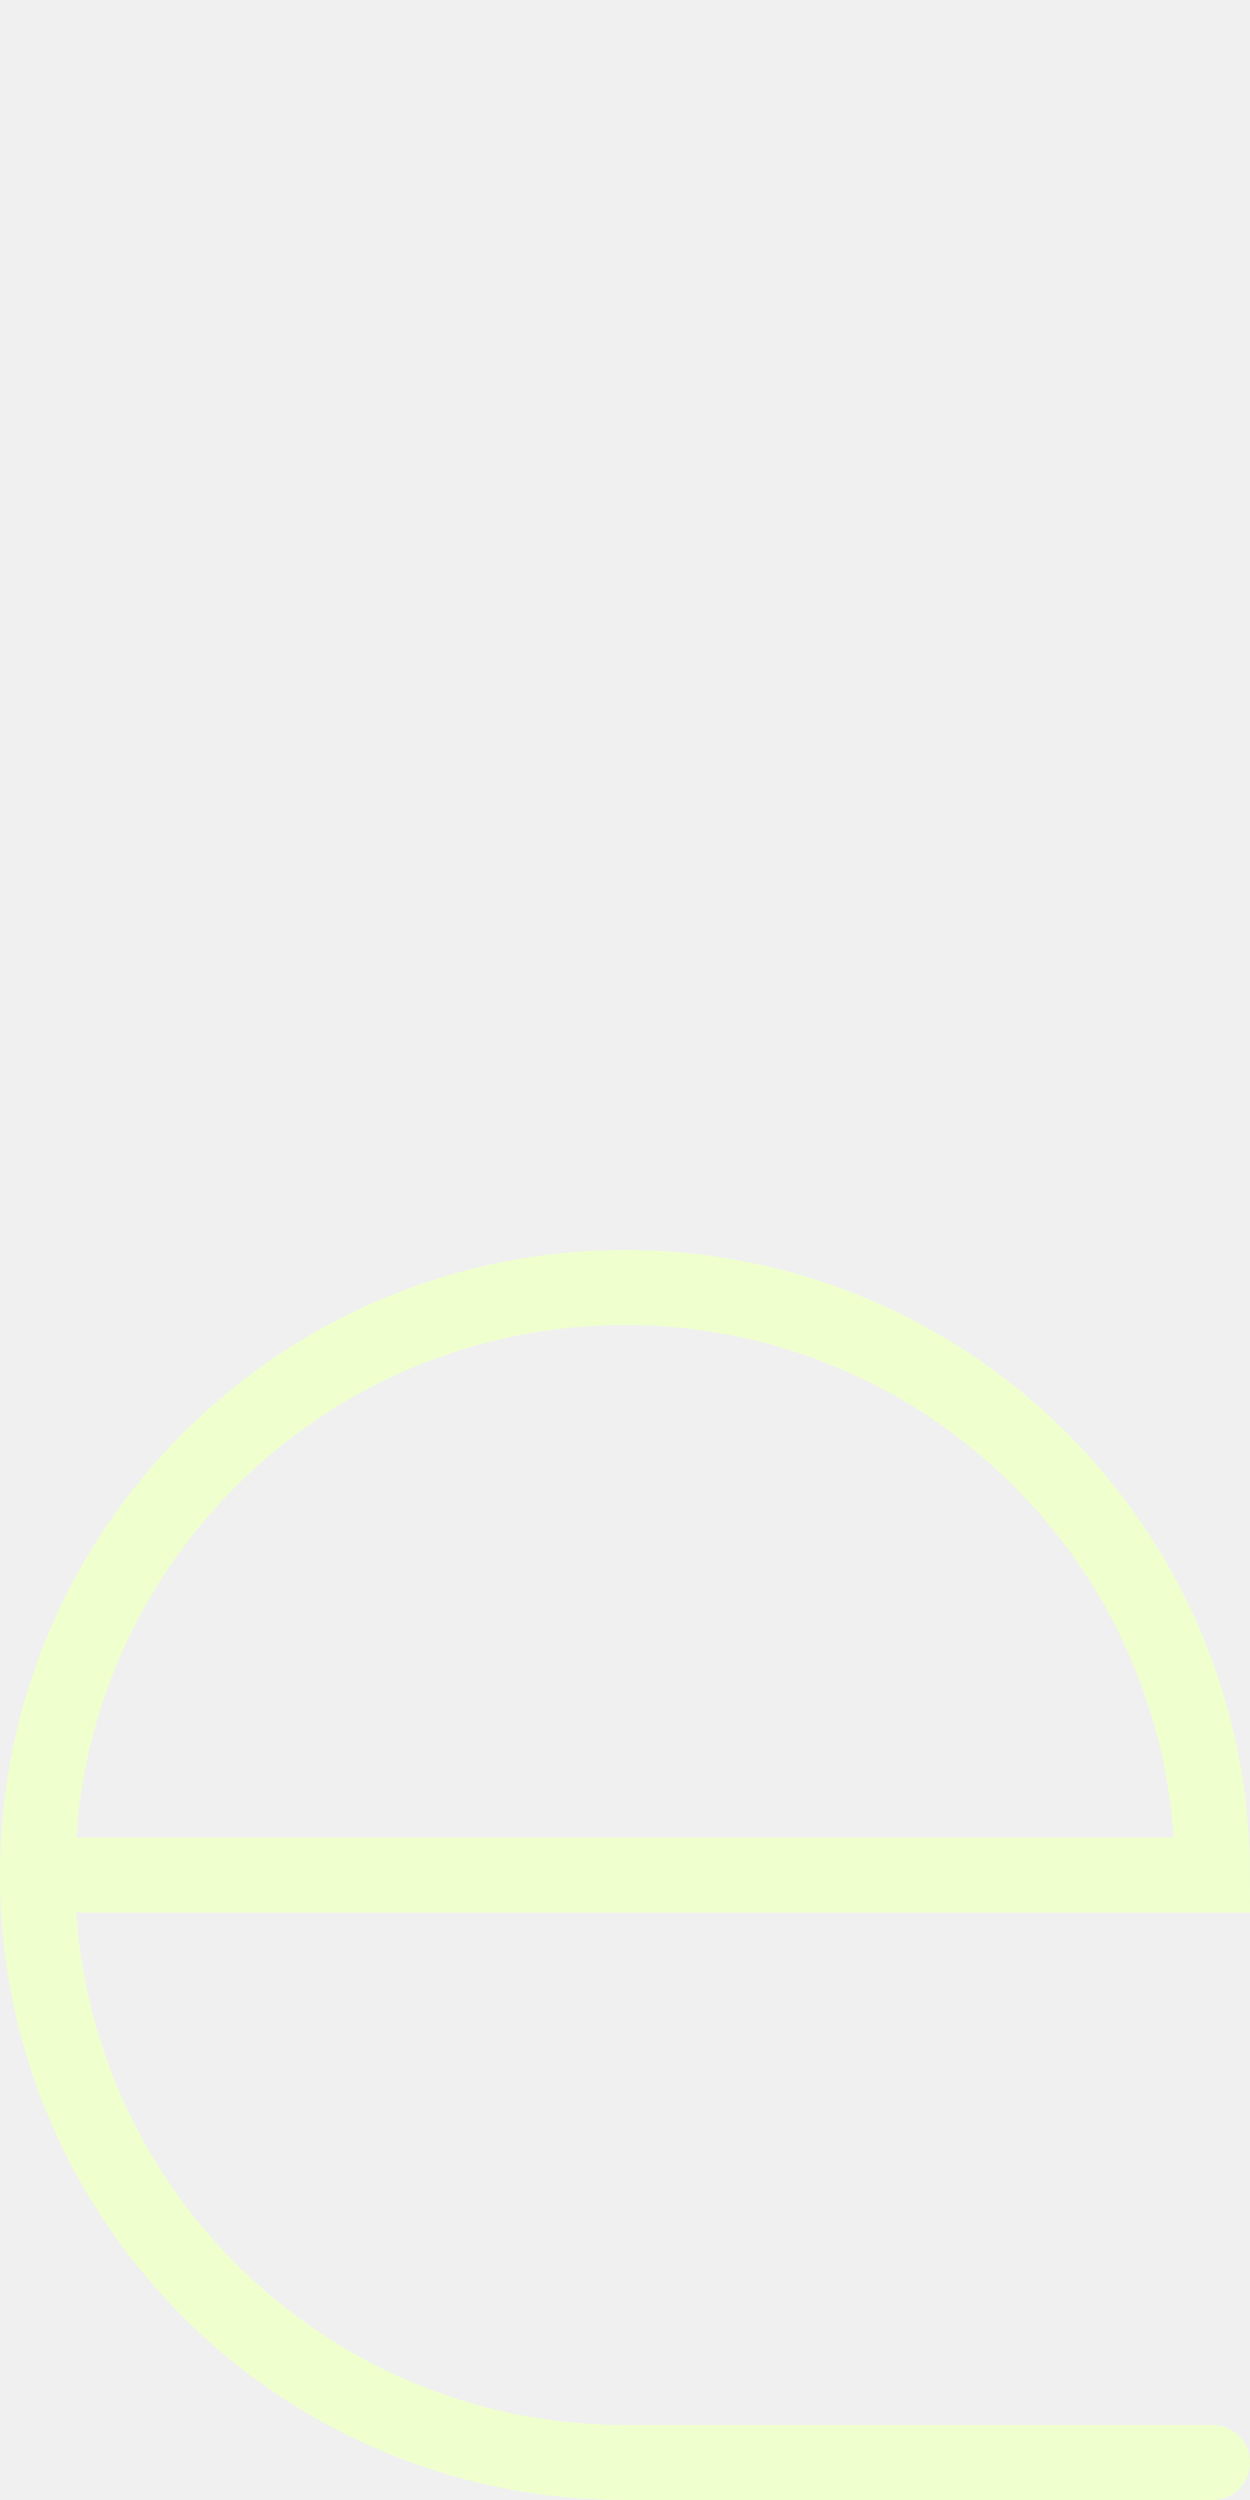
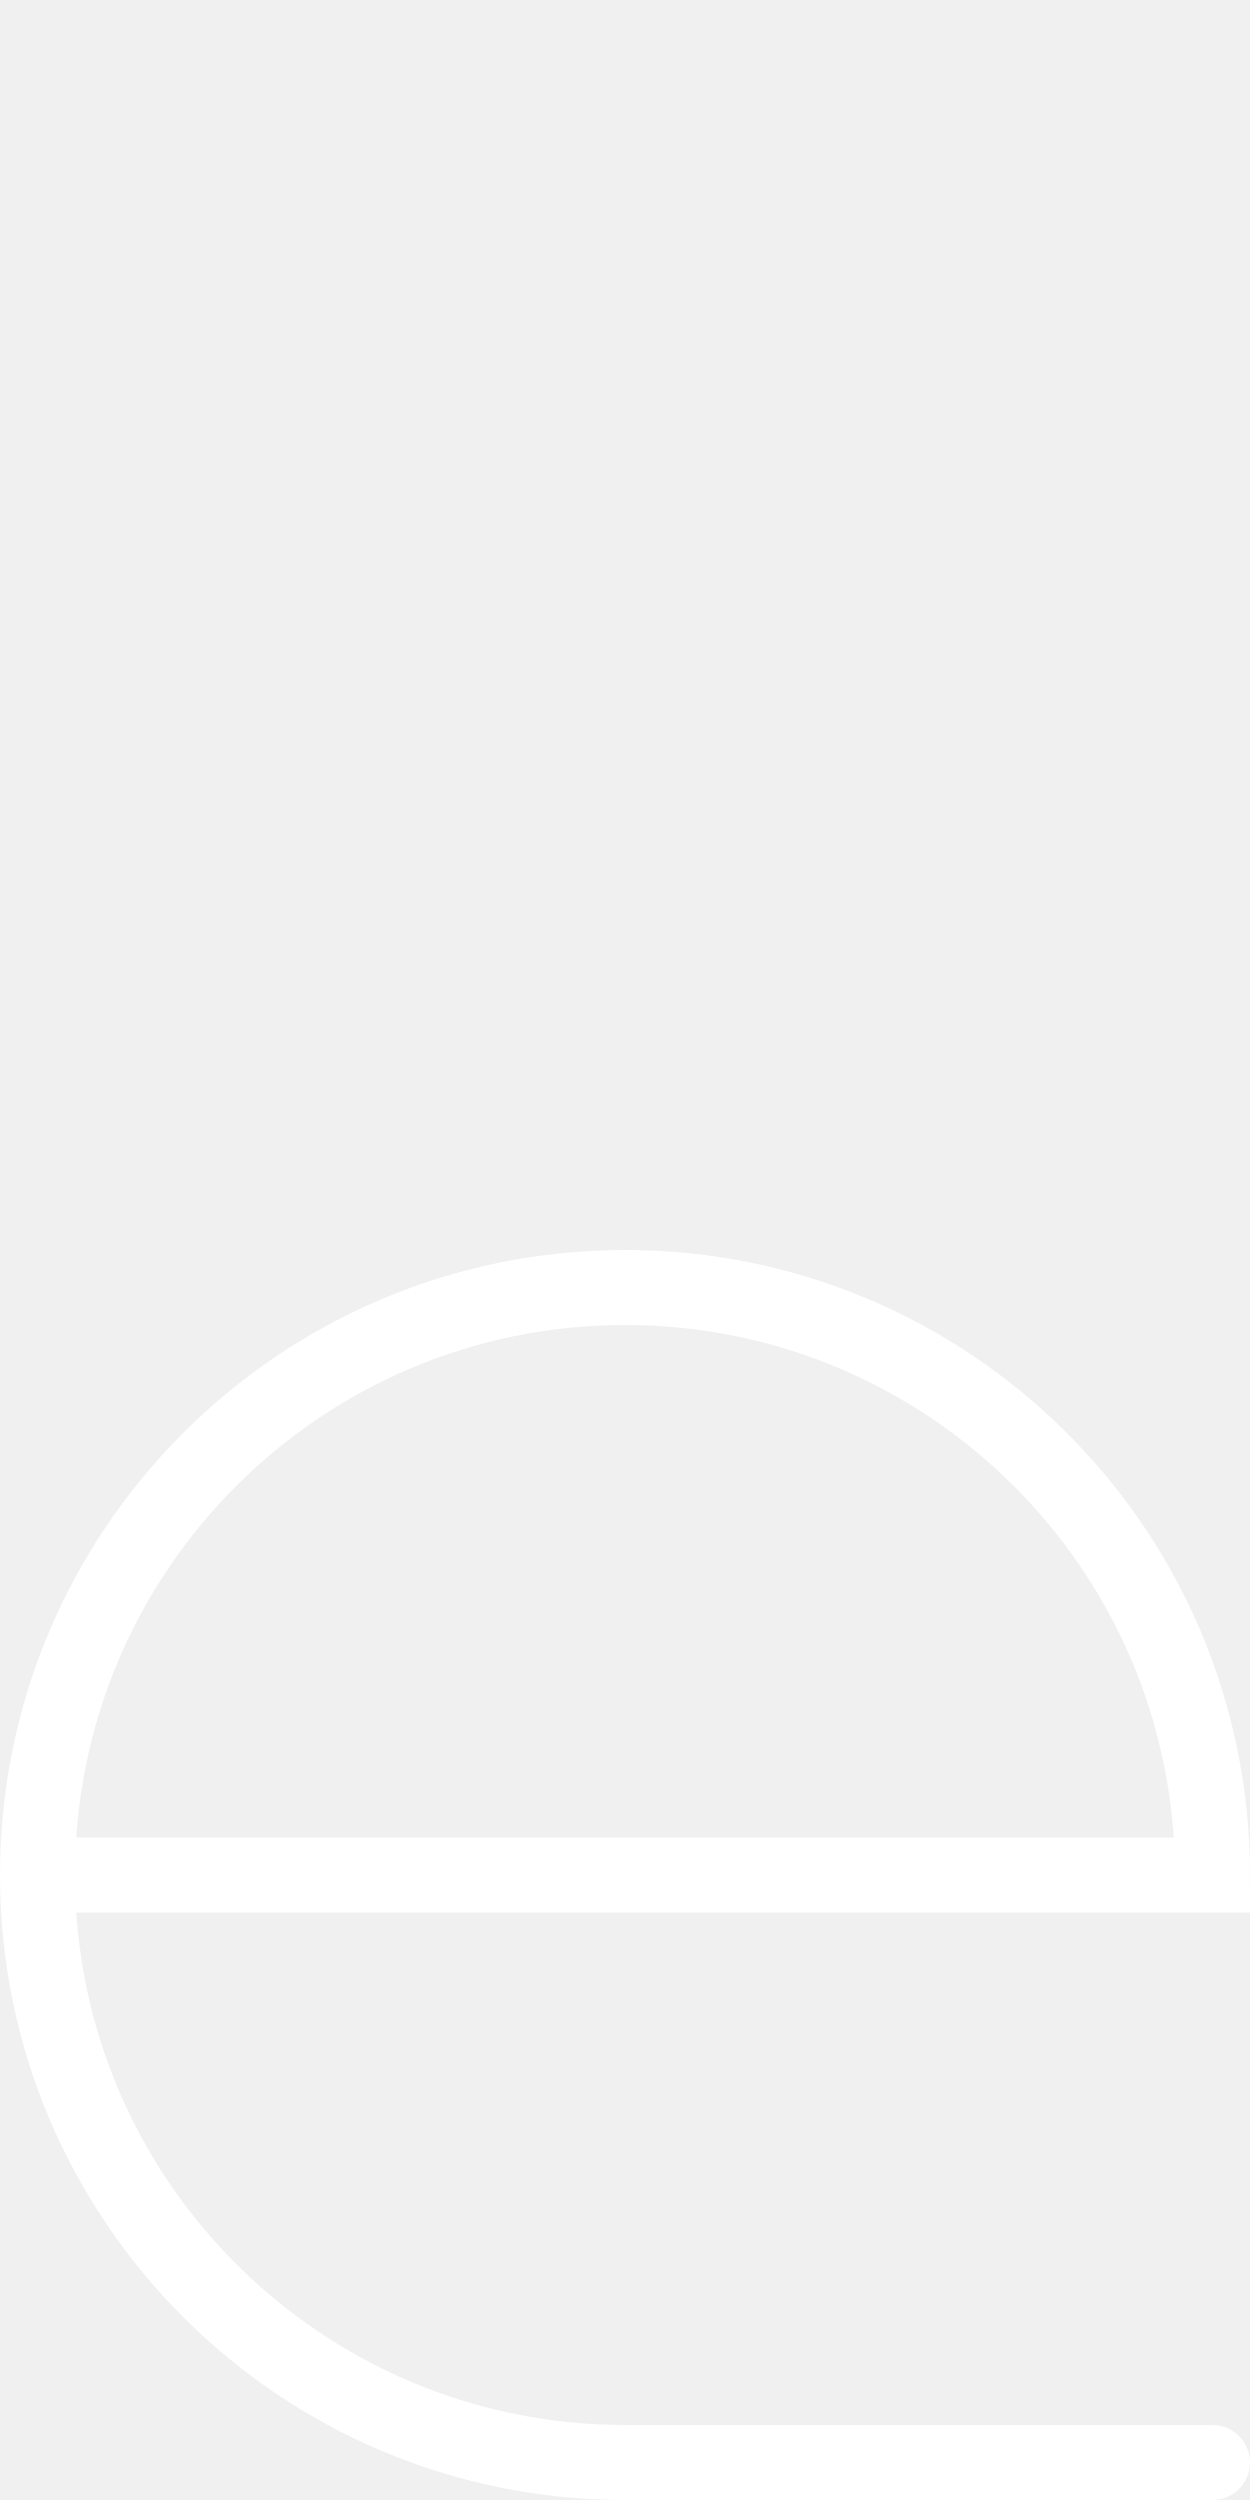
<svg xmlns="http://www.w3.org/2000/svg" width="500" height="1000">
-   <path d="M15 750 L485 750 A235 235 0 0 0 15 750 A235 235 0 0 0 250 985 L485 985" fill="none" stroke="#f0ffce" stroke-width="30" stroke-linecap="round" />
+   <path d="M15 750 L485 750 A235 235 0 0 0 15 750 A235 235 0 0 0 250 985 L485 985" fill="none" stroke="#ffffff" stroke-width="30" stroke-linecap="round" />
</svg>
